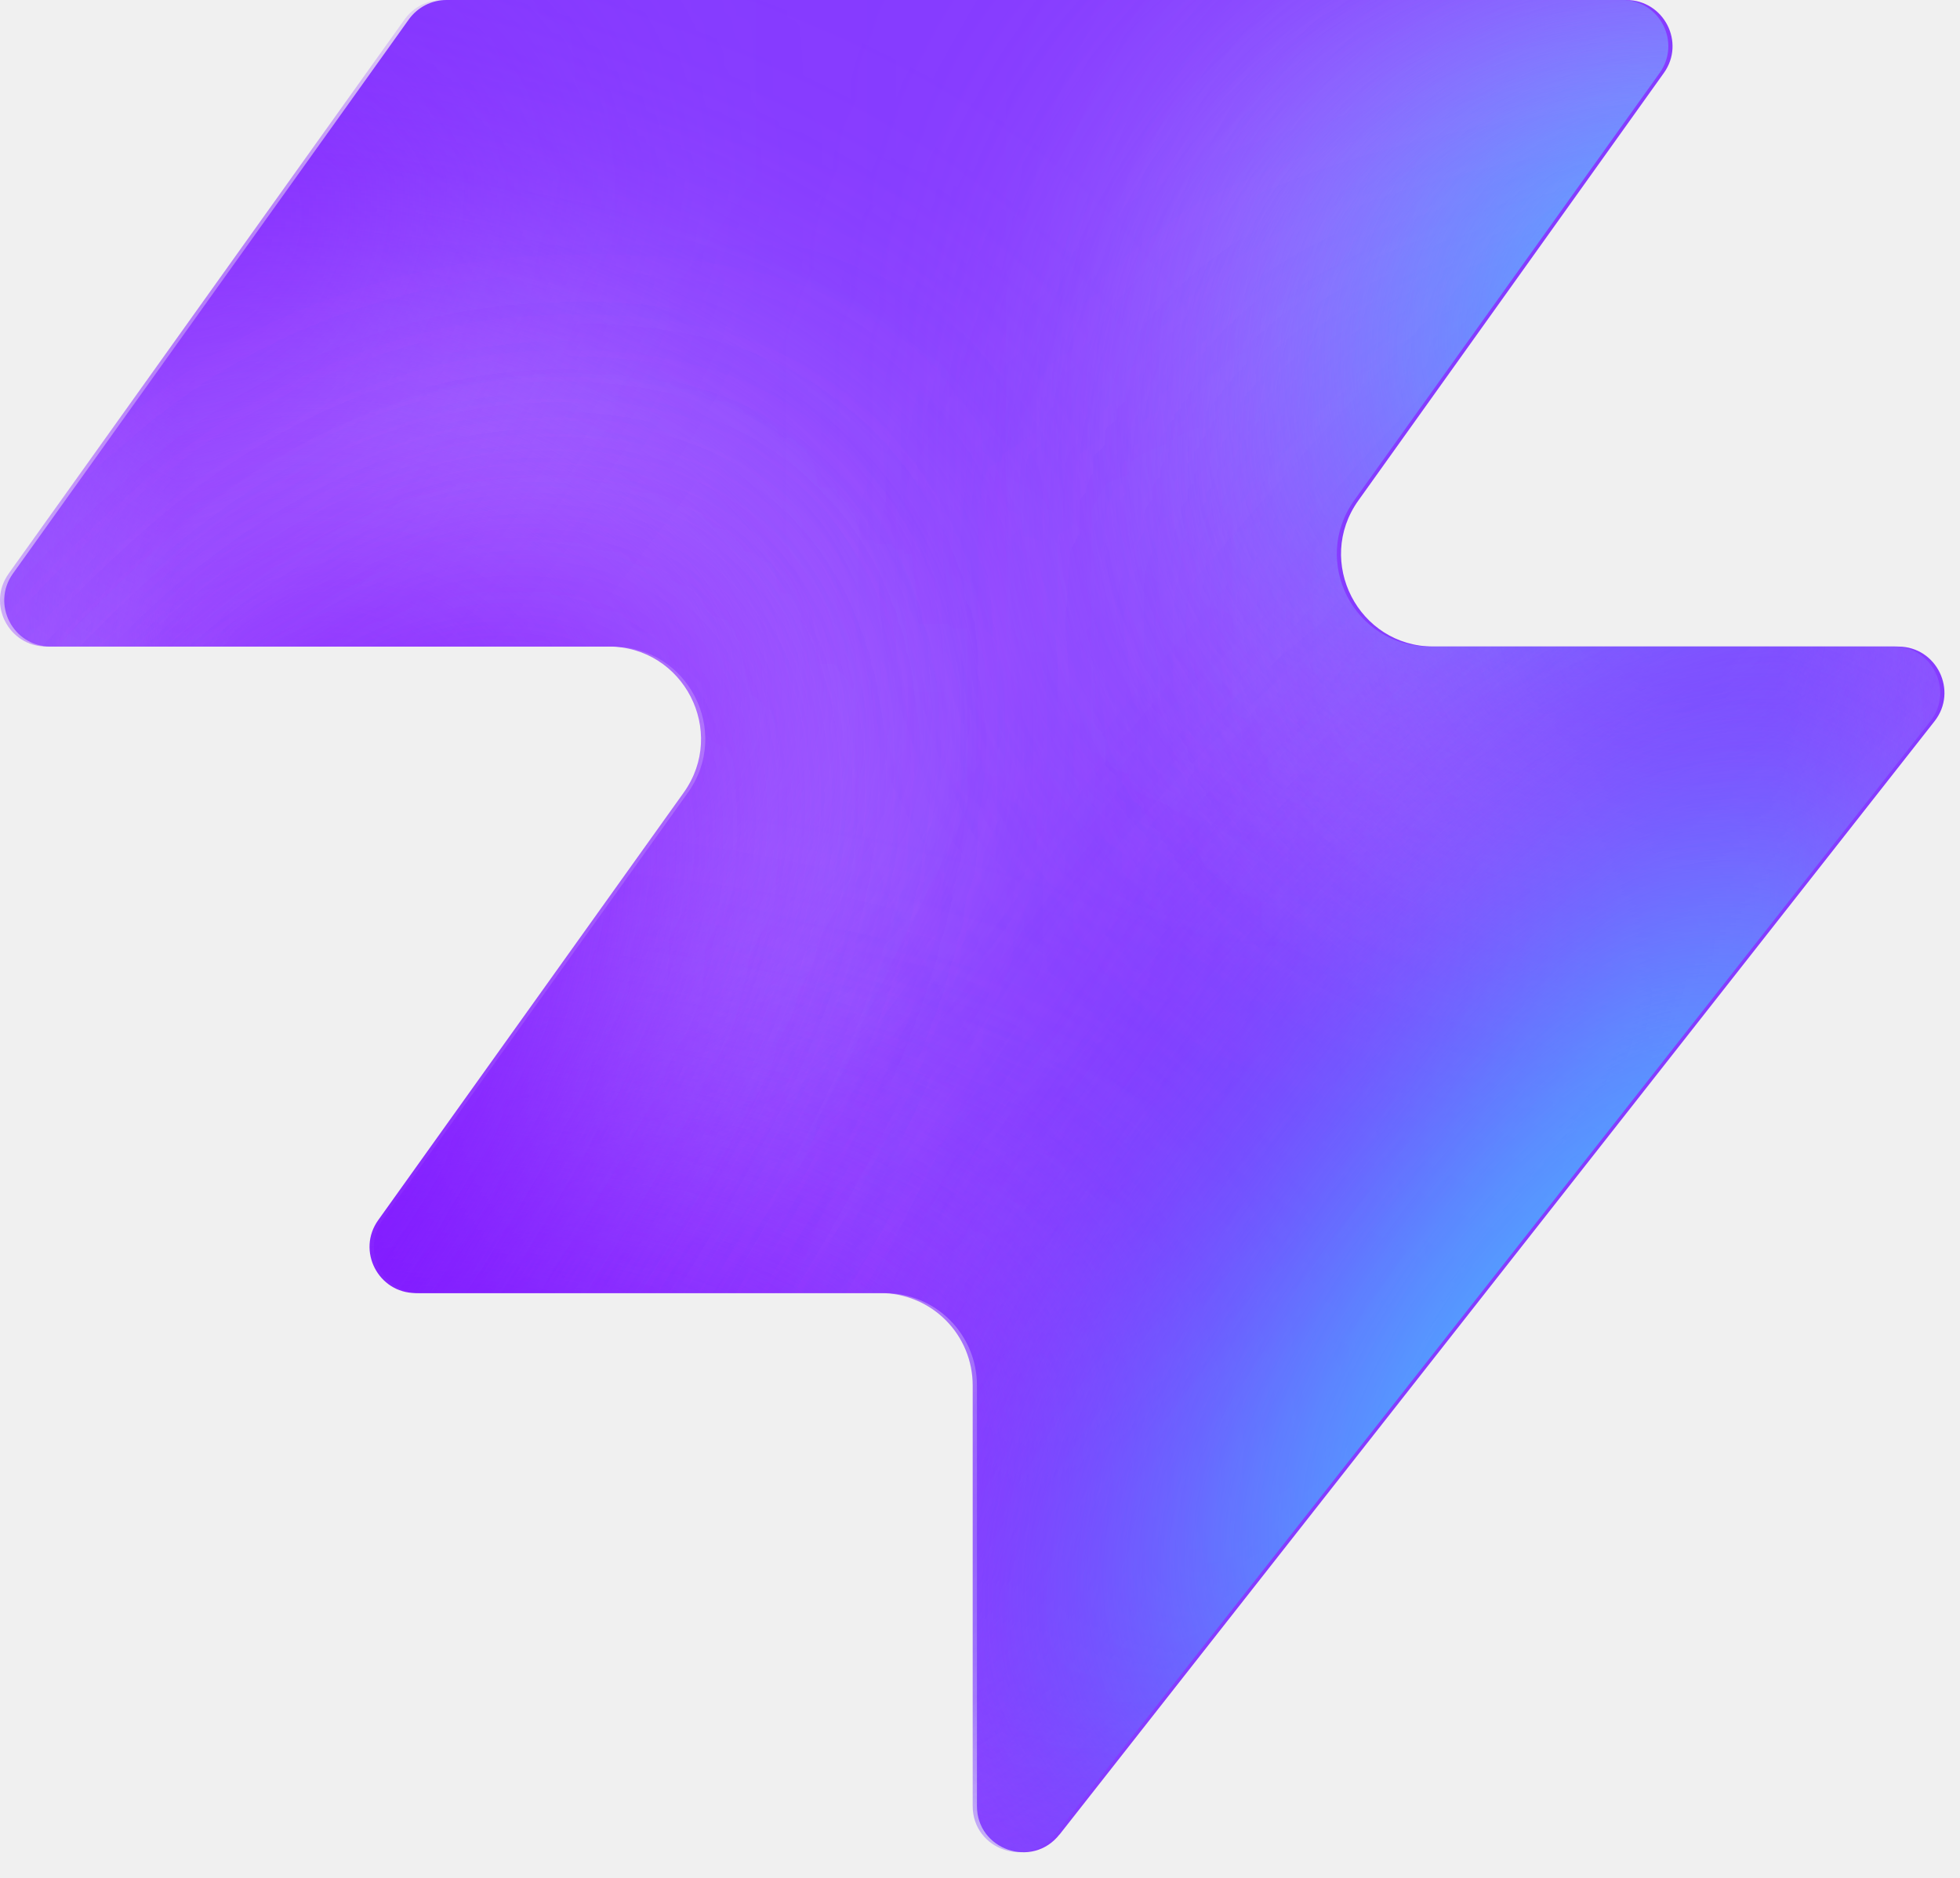
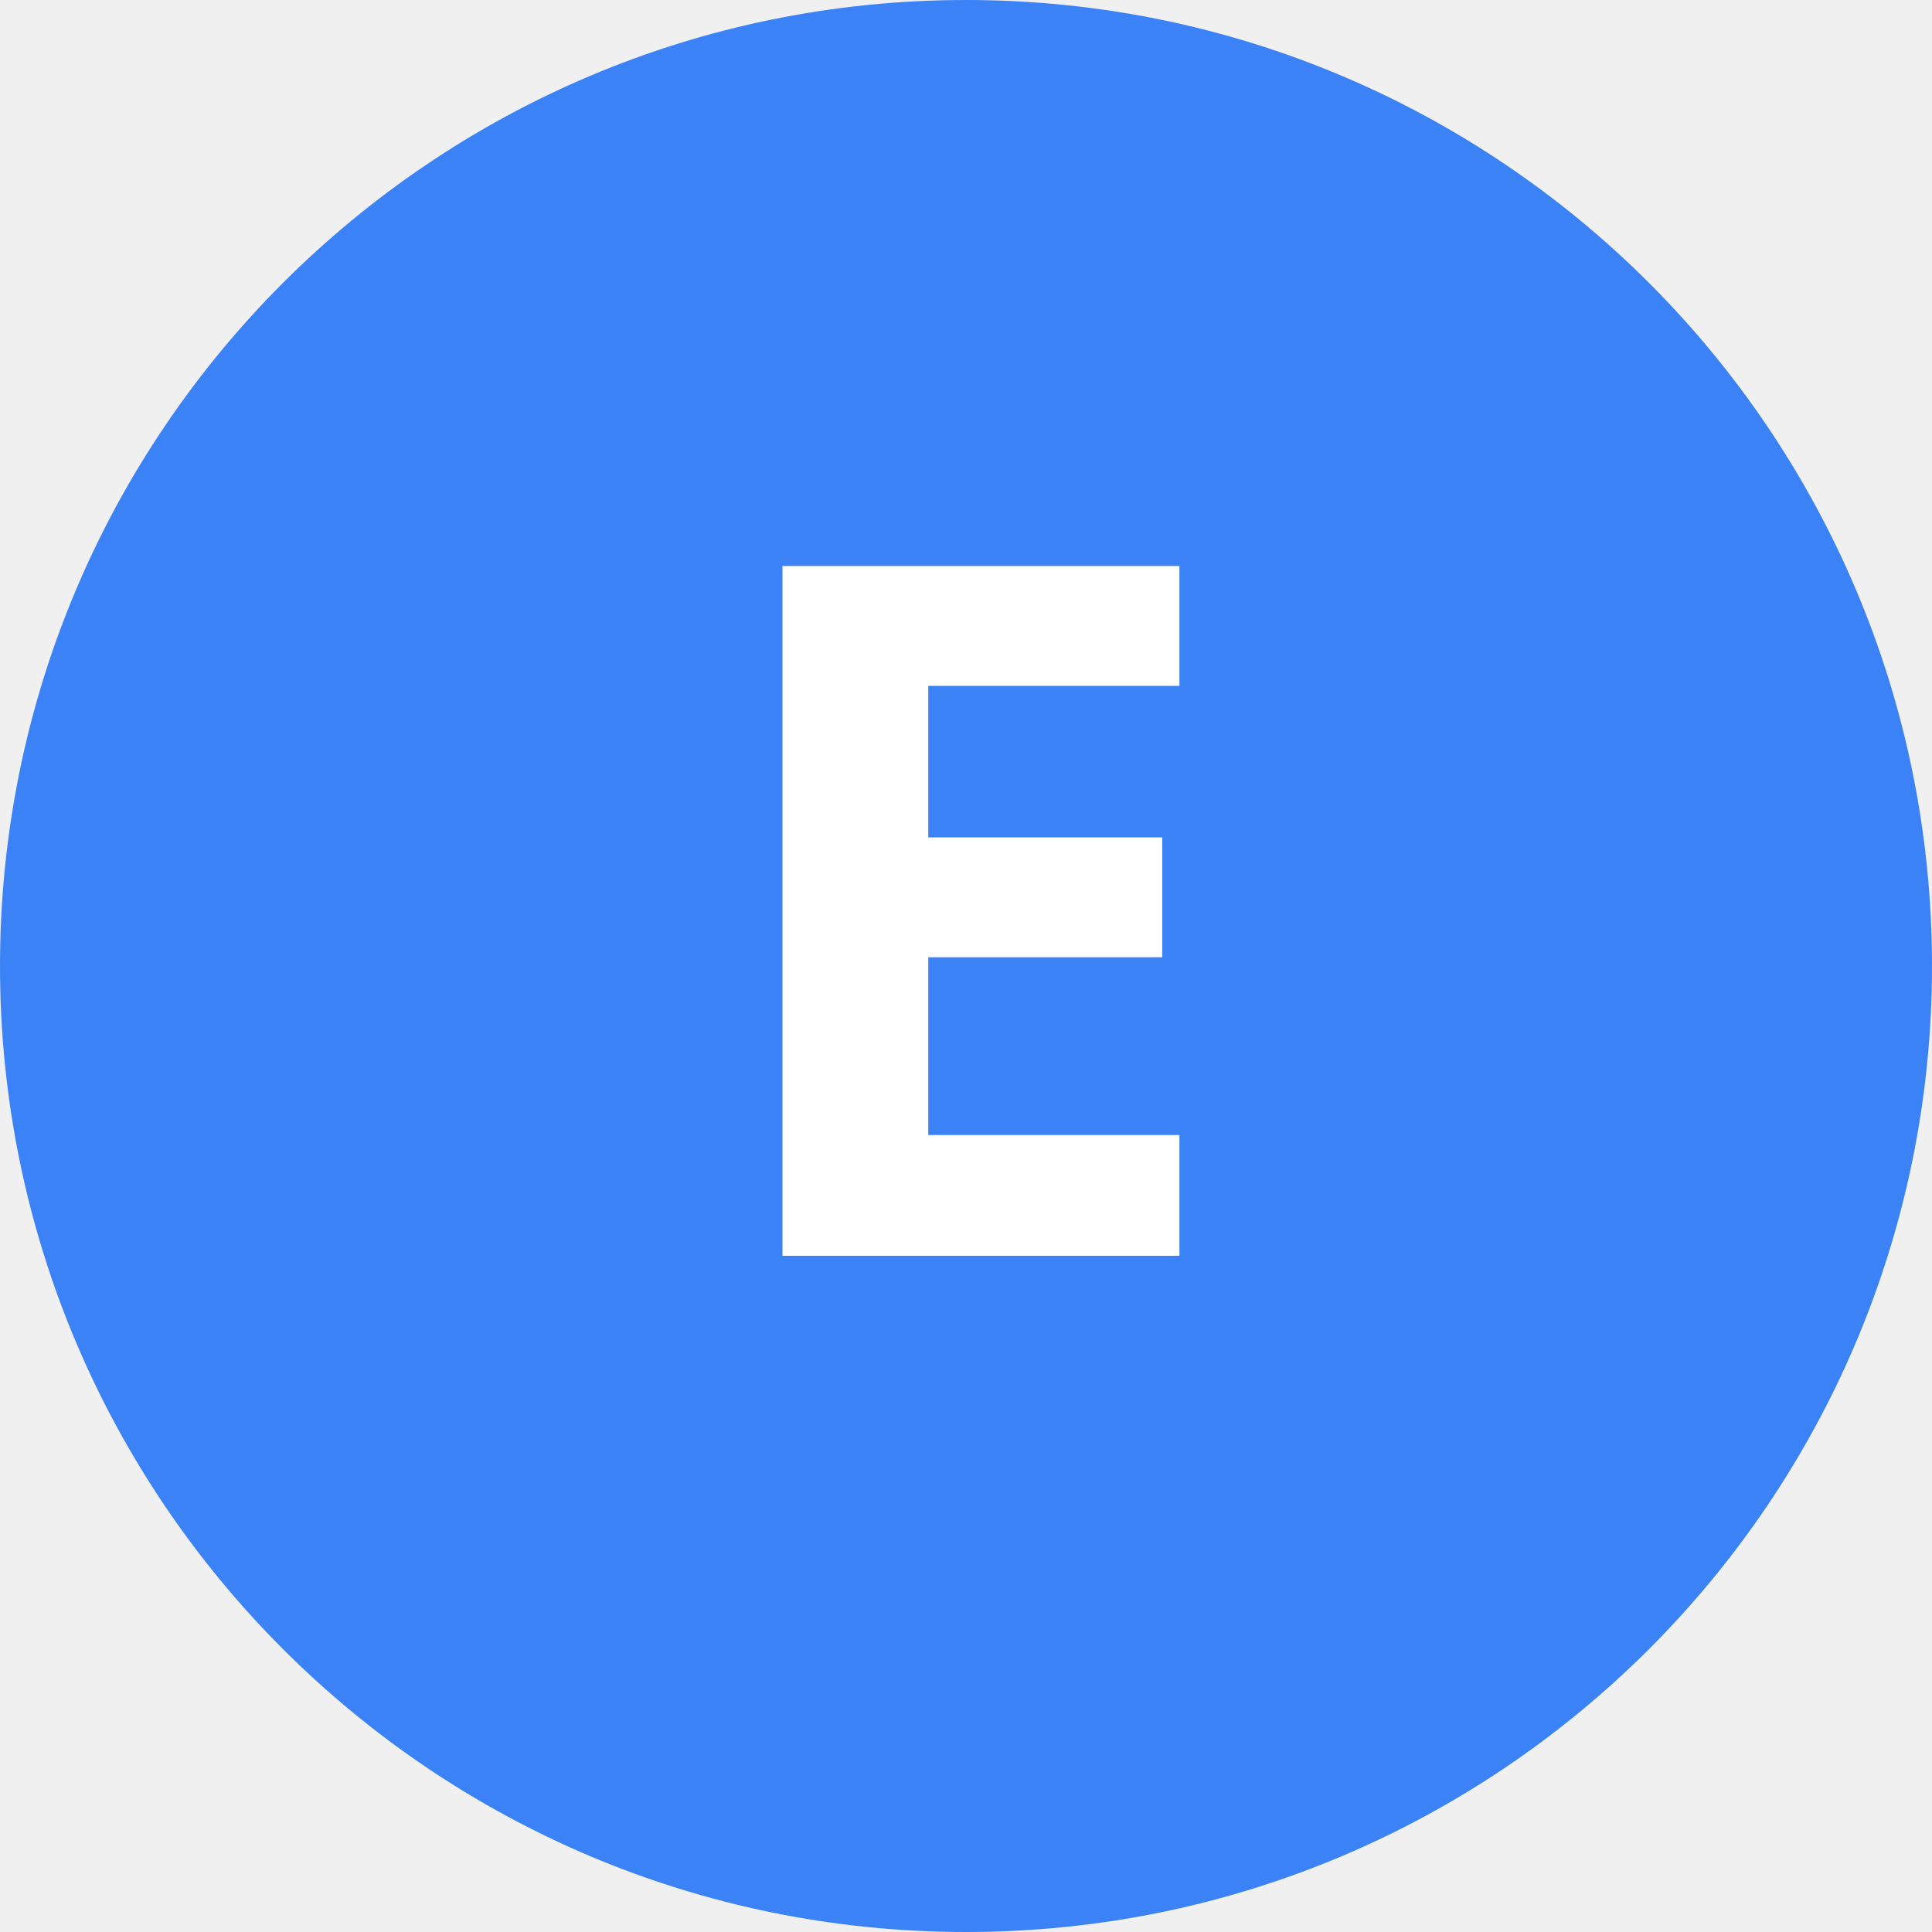
- <svg xmlns="http://www.w3.org/2000/svg" width="48" height="46" fill="none" viewBox="0 0 48 46">
-   <path fill="#863bff" d="M25.946 44.938c-.664.845-2.021.375-2.021-.698V33.937a2.26 2.26 0 0 0-2.262-2.262H10.287c-.92 0-1.456-1.04-.92-1.788l7.48-10.471c1.07-1.497 0-3.578-1.842-3.578H1.237c-.92 0-1.456-1.04-.92-1.788L10.013.474c.214-.297.556-.474.92-.474h28.894c.92 0 1.456 1.04.92 1.788l-7.48 10.471c-1.07 1.498 0 3.579 1.842 3.579h11.377c.943 0 1.473 1.088.89 1.83L25.947 44.94z" style="fill:#863bff;fill:color(display-p3 .525 .23 1);fill-opacity:1" />
-   <mask id="a" width="48" height="46" x="0" y="0" maskUnits="userSpaceOnUse" style="mask-type:alpha">
-     <path fill="#000" d="M25.842 44.938c-.664.844-2.021.375-2.021-.698V33.937a2.26 2.26 0 0 0-2.262-2.262H10.183c-.92 0-1.456-1.04-.92-1.788l7.48-10.471c1.07-1.498 0-3.579-1.842-3.579H1.133c-.92 0-1.456-1.04-.92-1.787L9.91.473c.214-.297.556-.474.92-.474h28.894c.92 0 1.456 1.04.92 1.788l-7.48 10.471c-1.07 1.498 0 3.578 1.842 3.578h11.377c.943 0 1.473 1.088.89 1.832L25.843 44.94z" style="fill:#000;fill-opacity:1" />
-   </mask>
-   <g mask="url(#a)">
-     <g filter="url(#b)">
-       <ellipse cx="5.508" cy="14.704" fill="#ede6ff" rx="5.508" ry="14.704" style="fill:#ede6ff;fill:color(display-p3 .927 .903 1);fill-opacity:1" transform="matrix(.00324 1 1 -.00324 -4.47 31.516)" />
-     </g>
-     <g filter="url(#c)">
-       <ellipse cx="10.399" cy="29.851" fill="#ede6ff" rx="10.399" ry="29.851" style="fill:#ede6ff;fill:color(display-p3 .927 .903 1);fill-opacity:1" transform="matrix(.00324 1 1 -.00324 -39.328 7.883)" />
-     </g>
-     <g filter="url(#d)">
-       <ellipse cx="5.508" cy="30.487" fill="#7e14ff" rx="5.508" ry="30.487" style="fill:#7e14ff;fill:color(display-p3 .492 .077 1);fill-opacity:1" transform="rotate(89.814 -25.913 -14.639)scale(1 -1)" />
-     </g>
-     <g filter="url(#e)">
-       <ellipse cx="5.508" cy="30.599" fill="#7e14ff" rx="5.508" ry="30.599" style="fill:#7e14ff;fill:color(display-p3 .492 .077 1);fill-opacity:1" transform="rotate(89.814 -32.644 -3.334)scale(1 -1)" />
-     </g>
-     <g filter="url(#f)">
-       <ellipse cx="5.508" cy="30.599" fill="#7e14ff" rx="5.508" ry="30.599" style="fill:#7e14ff;fill:color(display-p3 .492 .077 1);fill-opacity:1" transform="matrix(.00324 1 1 -.00324 -34.34 30.47)" />
-     </g>
-     <g filter="url(#g)">
-       <ellipse cx="14.072" cy="22.078" fill="#ede6ff" rx="14.072" ry="22.078" style="fill:#ede6ff;fill:color(display-p3 .927 .903 1);fill-opacity:1" transform="rotate(93.35 24.506 48.493)scale(-1 1)" />
-     </g>
-     <g filter="url(#h)">
-       <ellipse cx="3.47" cy="21.501" fill="#7e14ff" rx="3.47" ry="21.501" style="fill:#7e14ff;fill:color(display-p3 .492 .077 1);fill-opacity:1" transform="rotate(89.009 28.708 47.59)scale(-1 1)" />
-     </g>
-     <g filter="url(#i)">
-       <ellipse cx="3.47" cy="21.501" fill="#7e14ff" rx="3.47" ry="21.501" style="fill:#7e14ff;fill:color(display-p3 .492 .077 1);fill-opacity:1" transform="rotate(89.009 28.708 47.59)scale(-1 1)" />
-     </g>
-     <g filter="url(#j)">
-       <ellipse cx=".387" cy="8.972" fill="#7e14ff" rx="4.407" ry="29.108" style="fill:#7e14ff;fill:color(display-p3 .492 .077 1);fill-opacity:1" transform="rotate(39.51 .387 8.972)" />
-     </g>
-     <g filter="url(#k)">
-       <ellipse cx="47.523" cy="-6.092" fill="#7e14ff" rx="4.407" ry="29.108" style="fill:#7e14ff;fill:color(display-p3 .492 .077 1);fill-opacity:1" transform="rotate(37.892 47.523 -6.092)" />
-     </g>
-     <g filter="url(#l)">
-       <ellipse cx="41.412" cy="6.333" fill="#47bfff" rx="5.971" ry="9.665" style="fill:#47bfff;fill:color(display-p3 .28 .748 1);fill-opacity:1" transform="rotate(37.892 41.412 6.333)" />
-     </g>
-     <g filter="url(#m)">
-       <ellipse cx="-1.879" cy="38.332" fill="#7e14ff" rx="4.407" ry="29.108" style="fill:#7e14ff;fill:color(display-p3 .492 .077 1);fill-opacity:1" transform="rotate(37.892 -1.88 38.332)" />
-     </g>
-     <g filter="url(#n)">
-       <ellipse cx="-1.879" cy="38.332" fill="#7e14ff" rx="4.407" ry="29.108" style="fill:#7e14ff;fill:color(display-p3 .492 .077 1);fill-opacity:1" transform="rotate(37.892 -1.88 38.332)" />
-     </g>
-     <g filter="url(#o)">
-       <ellipse cx="35.651" cy="29.907" fill="#7e14ff" rx="4.407" ry="29.108" style="fill:#7e14ff;fill:color(display-p3 .492 .077 1);fill-opacity:1" transform="rotate(37.892 35.651 29.907)" />
-     </g>
-     <g filter="url(#p)">
-       <ellipse cx="38.418" cy="32.4" fill="#47bfff" rx="5.971" ry="15.297" style="fill:#47bfff;fill:color(display-p3 .28 .748 1);fill-opacity:1" transform="rotate(37.892 38.418 32.4)" />
-     </g>
-   </g>
-   <defs>
-     <filter id="b" width="60.045" height="41.654" x="-19.77" y="16.149" color-interpolation-filters="sRGB" filterUnits="userSpaceOnUse">
-       <feFlood flood-opacity="0" result="BackgroundImageFix" />
-       <feBlend in="SourceGraphic" in2="BackgroundImageFix" result="shape" />
-       <feGaussianBlur result="effect1_foregroundBlur_2002_17158" stdDeviation="7.659" />
-     </filter>
-     <filter id="c" width="90.34" height="51.437" x="-54.613" y="-7.533" color-interpolation-filters="sRGB" filterUnits="userSpaceOnUse">
-       <feFlood flood-opacity="0" result="BackgroundImageFix" />
-       <feBlend in="SourceGraphic" in2="BackgroundImageFix" result="shape" />
-       <feGaussianBlur result="effect1_foregroundBlur_2002_17158" stdDeviation="7.659" />
-     </filter>
-     <filter id="d" width="79.355" height="29.4" x="-49.64" y="2.03" color-interpolation-filters="sRGB" filterUnits="userSpaceOnUse">
-       <feFlood flood-opacity="0" result="BackgroundImageFix" />
-       <feBlend in="SourceGraphic" in2="BackgroundImageFix" result="shape" />
-       <feGaussianBlur result="effect1_foregroundBlur_2002_17158" stdDeviation="4.596" />
-     </filter>
-     <filter id="e" width="79.579" height="29.4" x="-45.045" y="20.029" color-interpolation-filters="sRGB" filterUnits="userSpaceOnUse">
-       <feFlood flood-opacity="0" result="BackgroundImageFix" />
-       <feBlend in="SourceGraphic" in2="BackgroundImageFix" result="shape" />
-       <feGaussianBlur result="effect1_foregroundBlur_2002_17158" stdDeviation="4.596" />
-     </filter>
-     <filter id="f" width="79.579" height="29.4" x="-43.513" y="21.178" color-interpolation-filters="sRGB" filterUnits="userSpaceOnUse">
-       <feFlood flood-opacity="0" result="BackgroundImageFix" />
-       <feBlend in="SourceGraphic" in2="BackgroundImageFix" result="shape" />
-       <feGaussianBlur result="effect1_foregroundBlur_2002_17158" stdDeviation="4.596" />
-     </filter>
-     <filter id="g" width="74.749" height="58.852" x="15.756" y="-17.901" color-interpolation-filters="sRGB" filterUnits="userSpaceOnUse">
-       <feFlood flood-opacity="0" result="BackgroundImageFix" />
-       <feBlend in="SourceGraphic" in2="BackgroundImageFix" result="shape" />
-       <feGaussianBlur result="effect1_foregroundBlur_2002_17158" stdDeviation="7.659" />
-     </filter>
-     <filter id="h" width="61.377" height="25.362" x="23.548" y="2.284" color-interpolation-filters="sRGB" filterUnits="userSpaceOnUse">
-       <feFlood flood-opacity="0" result="BackgroundImageFix" />
-       <feBlend in="SourceGraphic" in2="BackgroundImageFix" result="shape" />
-       <feGaussianBlur result="effect1_foregroundBlur_2002_17158" stdDeviation="4.596" />
-     </filter>
-     <filter id="i" width="61.377" height="25.362" x="23.548" y="2.284" color-interpolation-filters="sRGB" filterUnits="userSpaceOnUse">
-       <feFlood flood-opacity="0" result="BackgroundImageFix" />
-       <feBlend in="SourceGraphic" in2="BackgroundImageFix" result="shape" />
-       <feGaussianBlur result="effect1_foregroundBlur_2002_17158" stdDeviation="4.596" />
-     </filter>
-     <filter id="j" width="56.045" height="63.649" x="-27.636" y="-22.853" color-interpolation-filters="sRGB" filterUnits="userSpaceOnUse">
-       <feFlood flood-opacity="0" result="BackgroundImageFix" />
-       <feBlend in="SourceGraphic" in2="BackgroundImageFix" result="shape" />
-       <feGaussianBlur result="effect1_foregroundBlur_2002_17158" stdDeviation="4.596" />
-     </filter>
-     <filter id="k" width="54.814" height="64.646" x="20.116" y="-38.415" color-interpolation-filters="sRGB" filterUnits="userSpaceOnUse">
-       <feFlood flood-opacity="0" result="BackgroundImageFix" />
-       <feBlend in="SourceGraphic" in2="BackgroundImageFix" result="shape" />
-       <feGaussianBlur result="effect1_foregroundBlur_2002_17158" stdDeviation="4.596" />
-     </filter>
-     <filter id="l" width="33.541" height="35.313" x="24.641" y="-11.323" color-interpolation-filters="sRGB" filterUnits="userSpaceOnUse">
-       <feFlood flood-opacity="0" result="BackgroundImageFix" />
-       <feBlend in="SourceGraphic" in2="BackgroundImageFix" result="shape" />
-       <feGaussianBlur result="effect1_foregroundBlur_2002_17158" stdDeviation="4.596" />
-     </filter>
-     <filter id="m" width="54.814" height="64.646" x="-29.286" y="6.009" color-interpolation-filters="sRGB" filterUnits="userSpaceOnUse">
-       <feFlood flood-opacity="0" result="BackgroundImageFix" />
-       <feBlend in="SourceGraphic" in2="BackgroundImageFix" result="shape" />
-       <feGaussianBlur result="effect1_foregroundBlur_2002_17158" stdDeviation="4.596" />
-     </filter>
-     <filter id="n" width="54.814" height="64.646" x="-29.286" y="6.009" color-interpolation-filters="sRGB" filterUnits="userSpaceOnUse">
-       <feFlood flood-opacity="0" result="BackgroundImageFix" />
-       <feBlend in="SourceGraphic" in2="BackgroundImageFix" result="shape" />
-       <feGaussianBlur result="effect1_foregroundBlur_2002_17158" stdDeviation="4.596" />
-     </filter>
-     <filter id="o" width="54.814" height="64.646" x="8.244" y="-2.416" color-interpolation-filters="sRGB" filterUnits="userSpaceOnUse">
-       <feFlood flood-opacity="0" result="BackgroundImageFix" />
-       <feBlend in="SourceGraphic" in2="BackgroundImageFix" result="shape" />
-       <feGaussianBlur result="effect1_foregroundBlur_2002_17158" stdDeviation="4.596" />
-     </filter>
-     <filter id="p" width="39.409" height="43.623" x="18.713" y="10.588" color-interpolation-filters="sRGB" filterUnits="userSpaceOnUse">
-       <feFlood flood-opacity="0" result="BackgroundImageFix" />
-       <feBlend in="SourceGraphic" in2="BackgroundImageFix" result="shape" />
-       <feGaussianBlur result="effect1_foregroundBlur_2002_17158" stdDeviation="4.596" />
-     </filter>
-   </defs>
+ <svg xmlns="http://www.w3.org/2000/svg" viewBox="0 0 100 100">
+   <circle cx="50" cy="50" r="50" fill="#3b82f6" />
+   <text x="50" y="65" font-size="50" font-family="sans-serif" font-weight="bold" fill="white" text-anchor="middle">E</text>
</svg>
